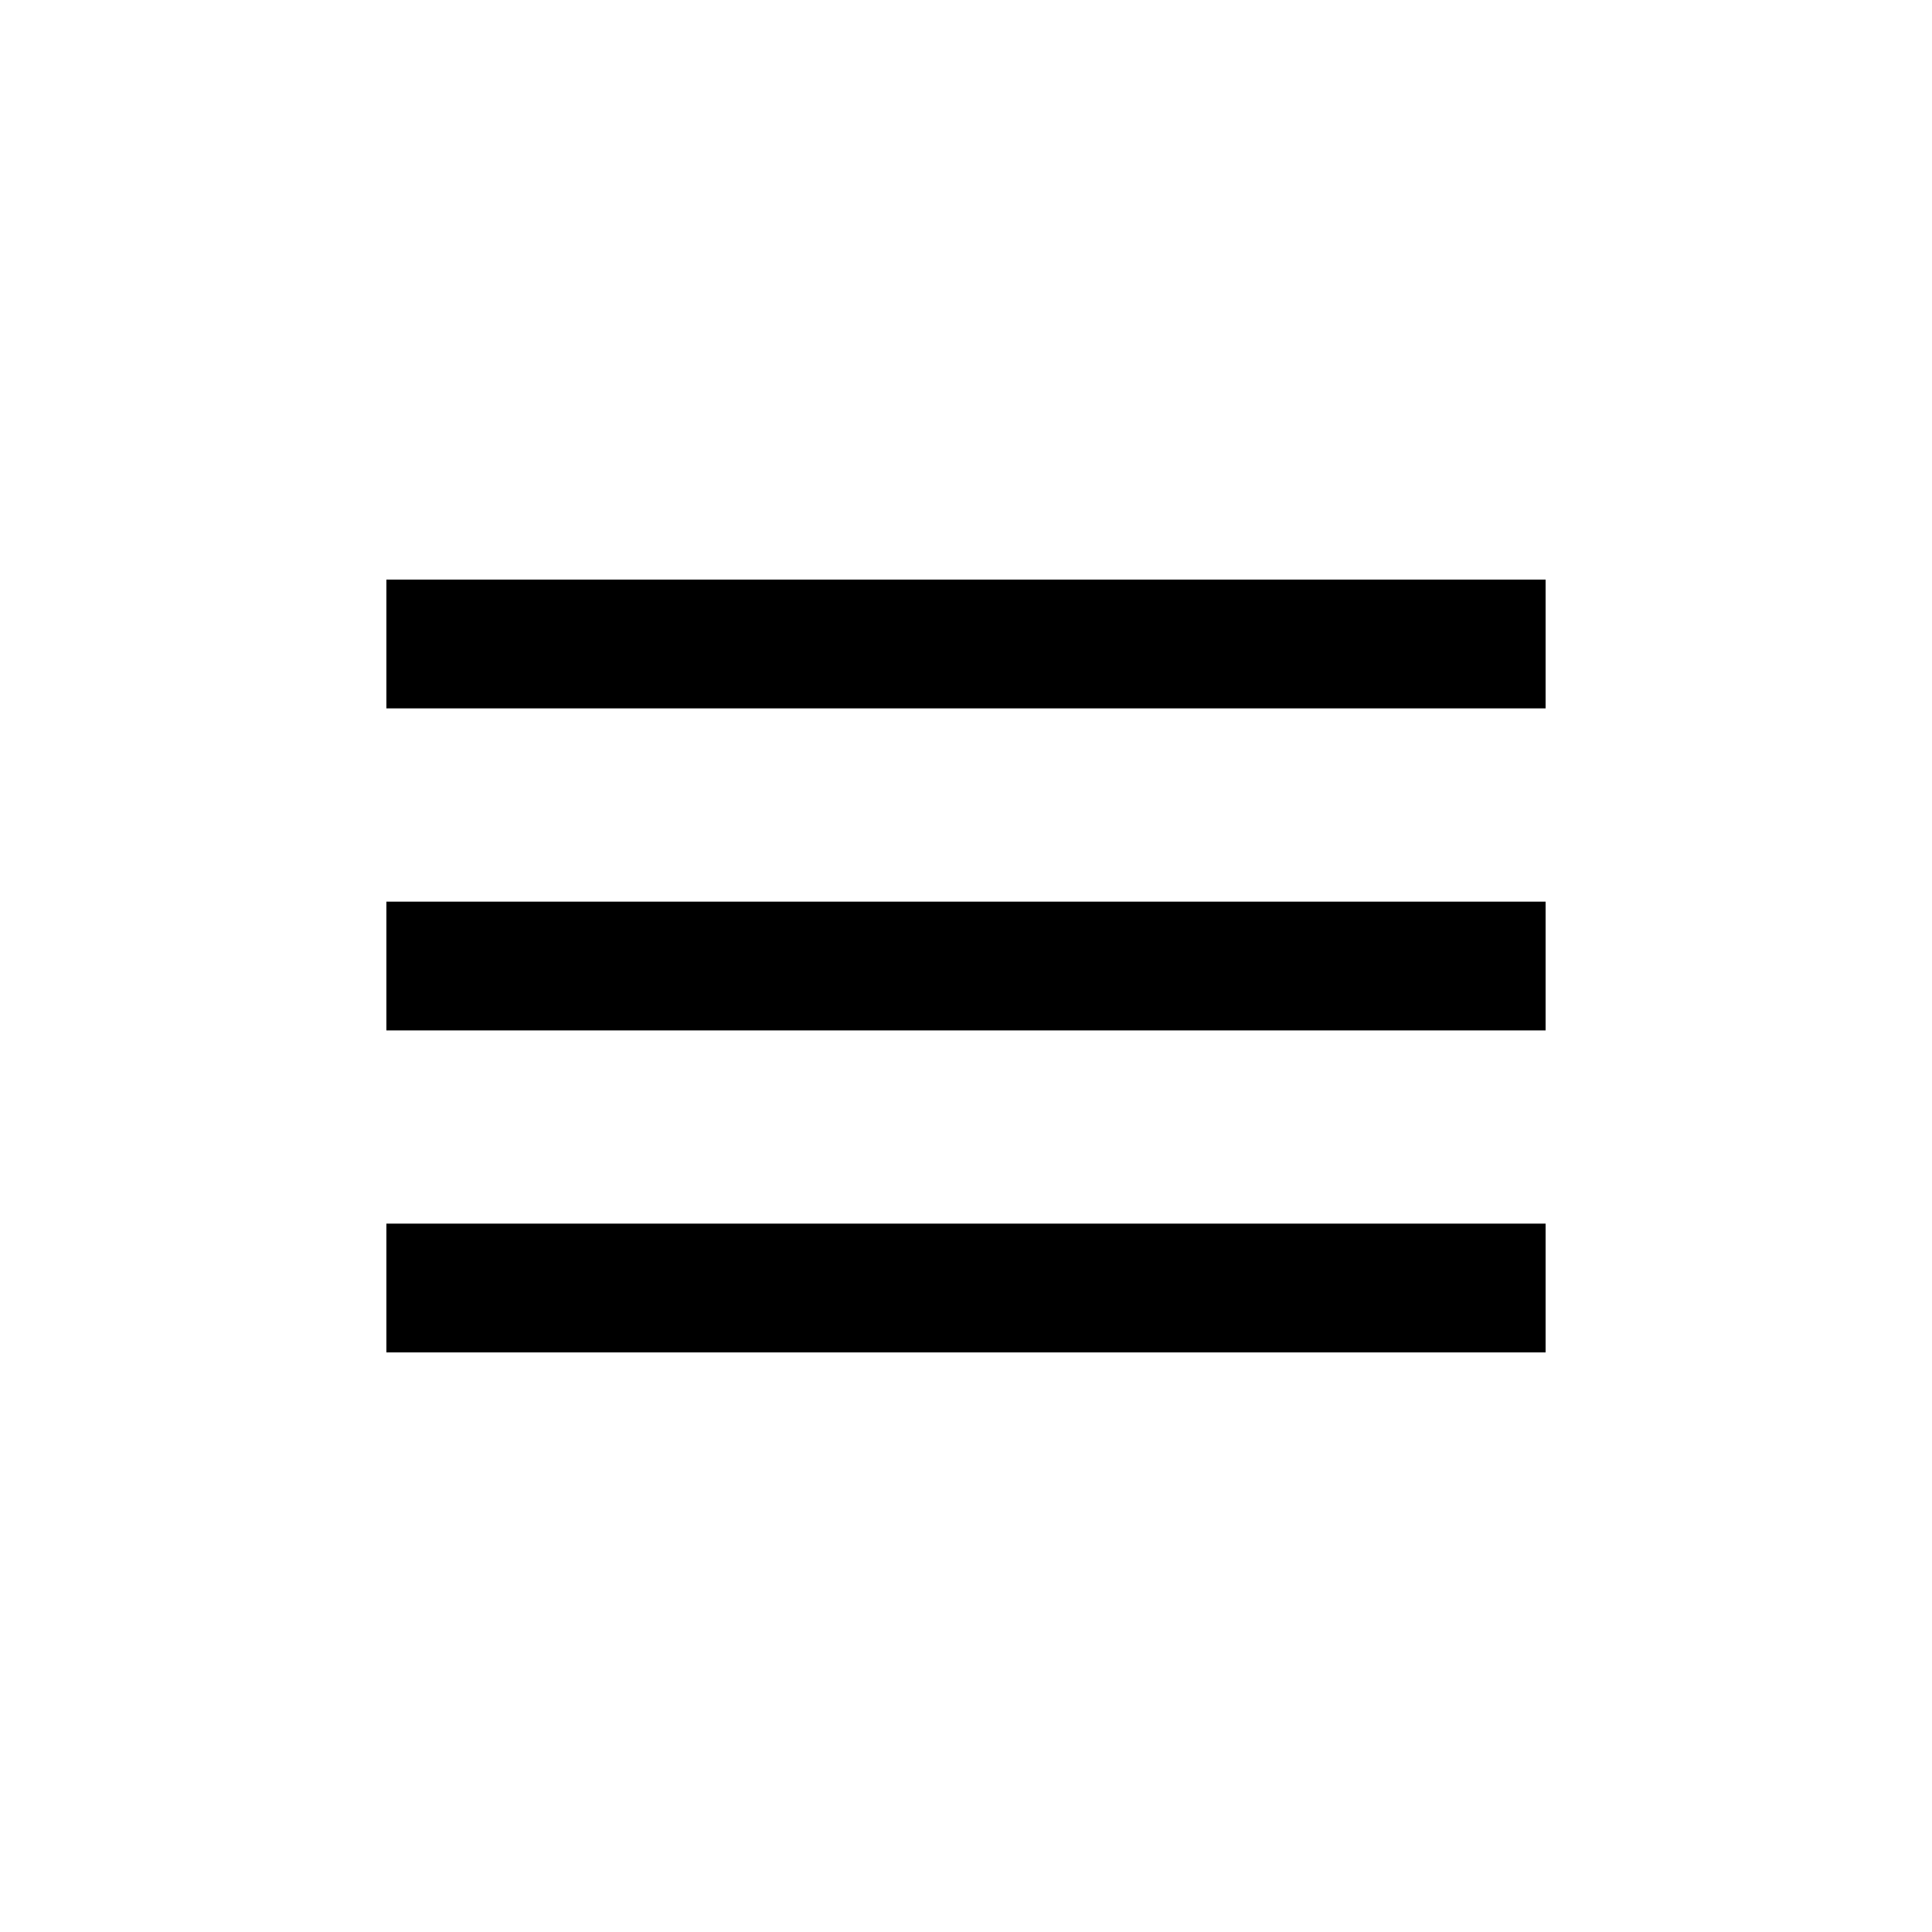
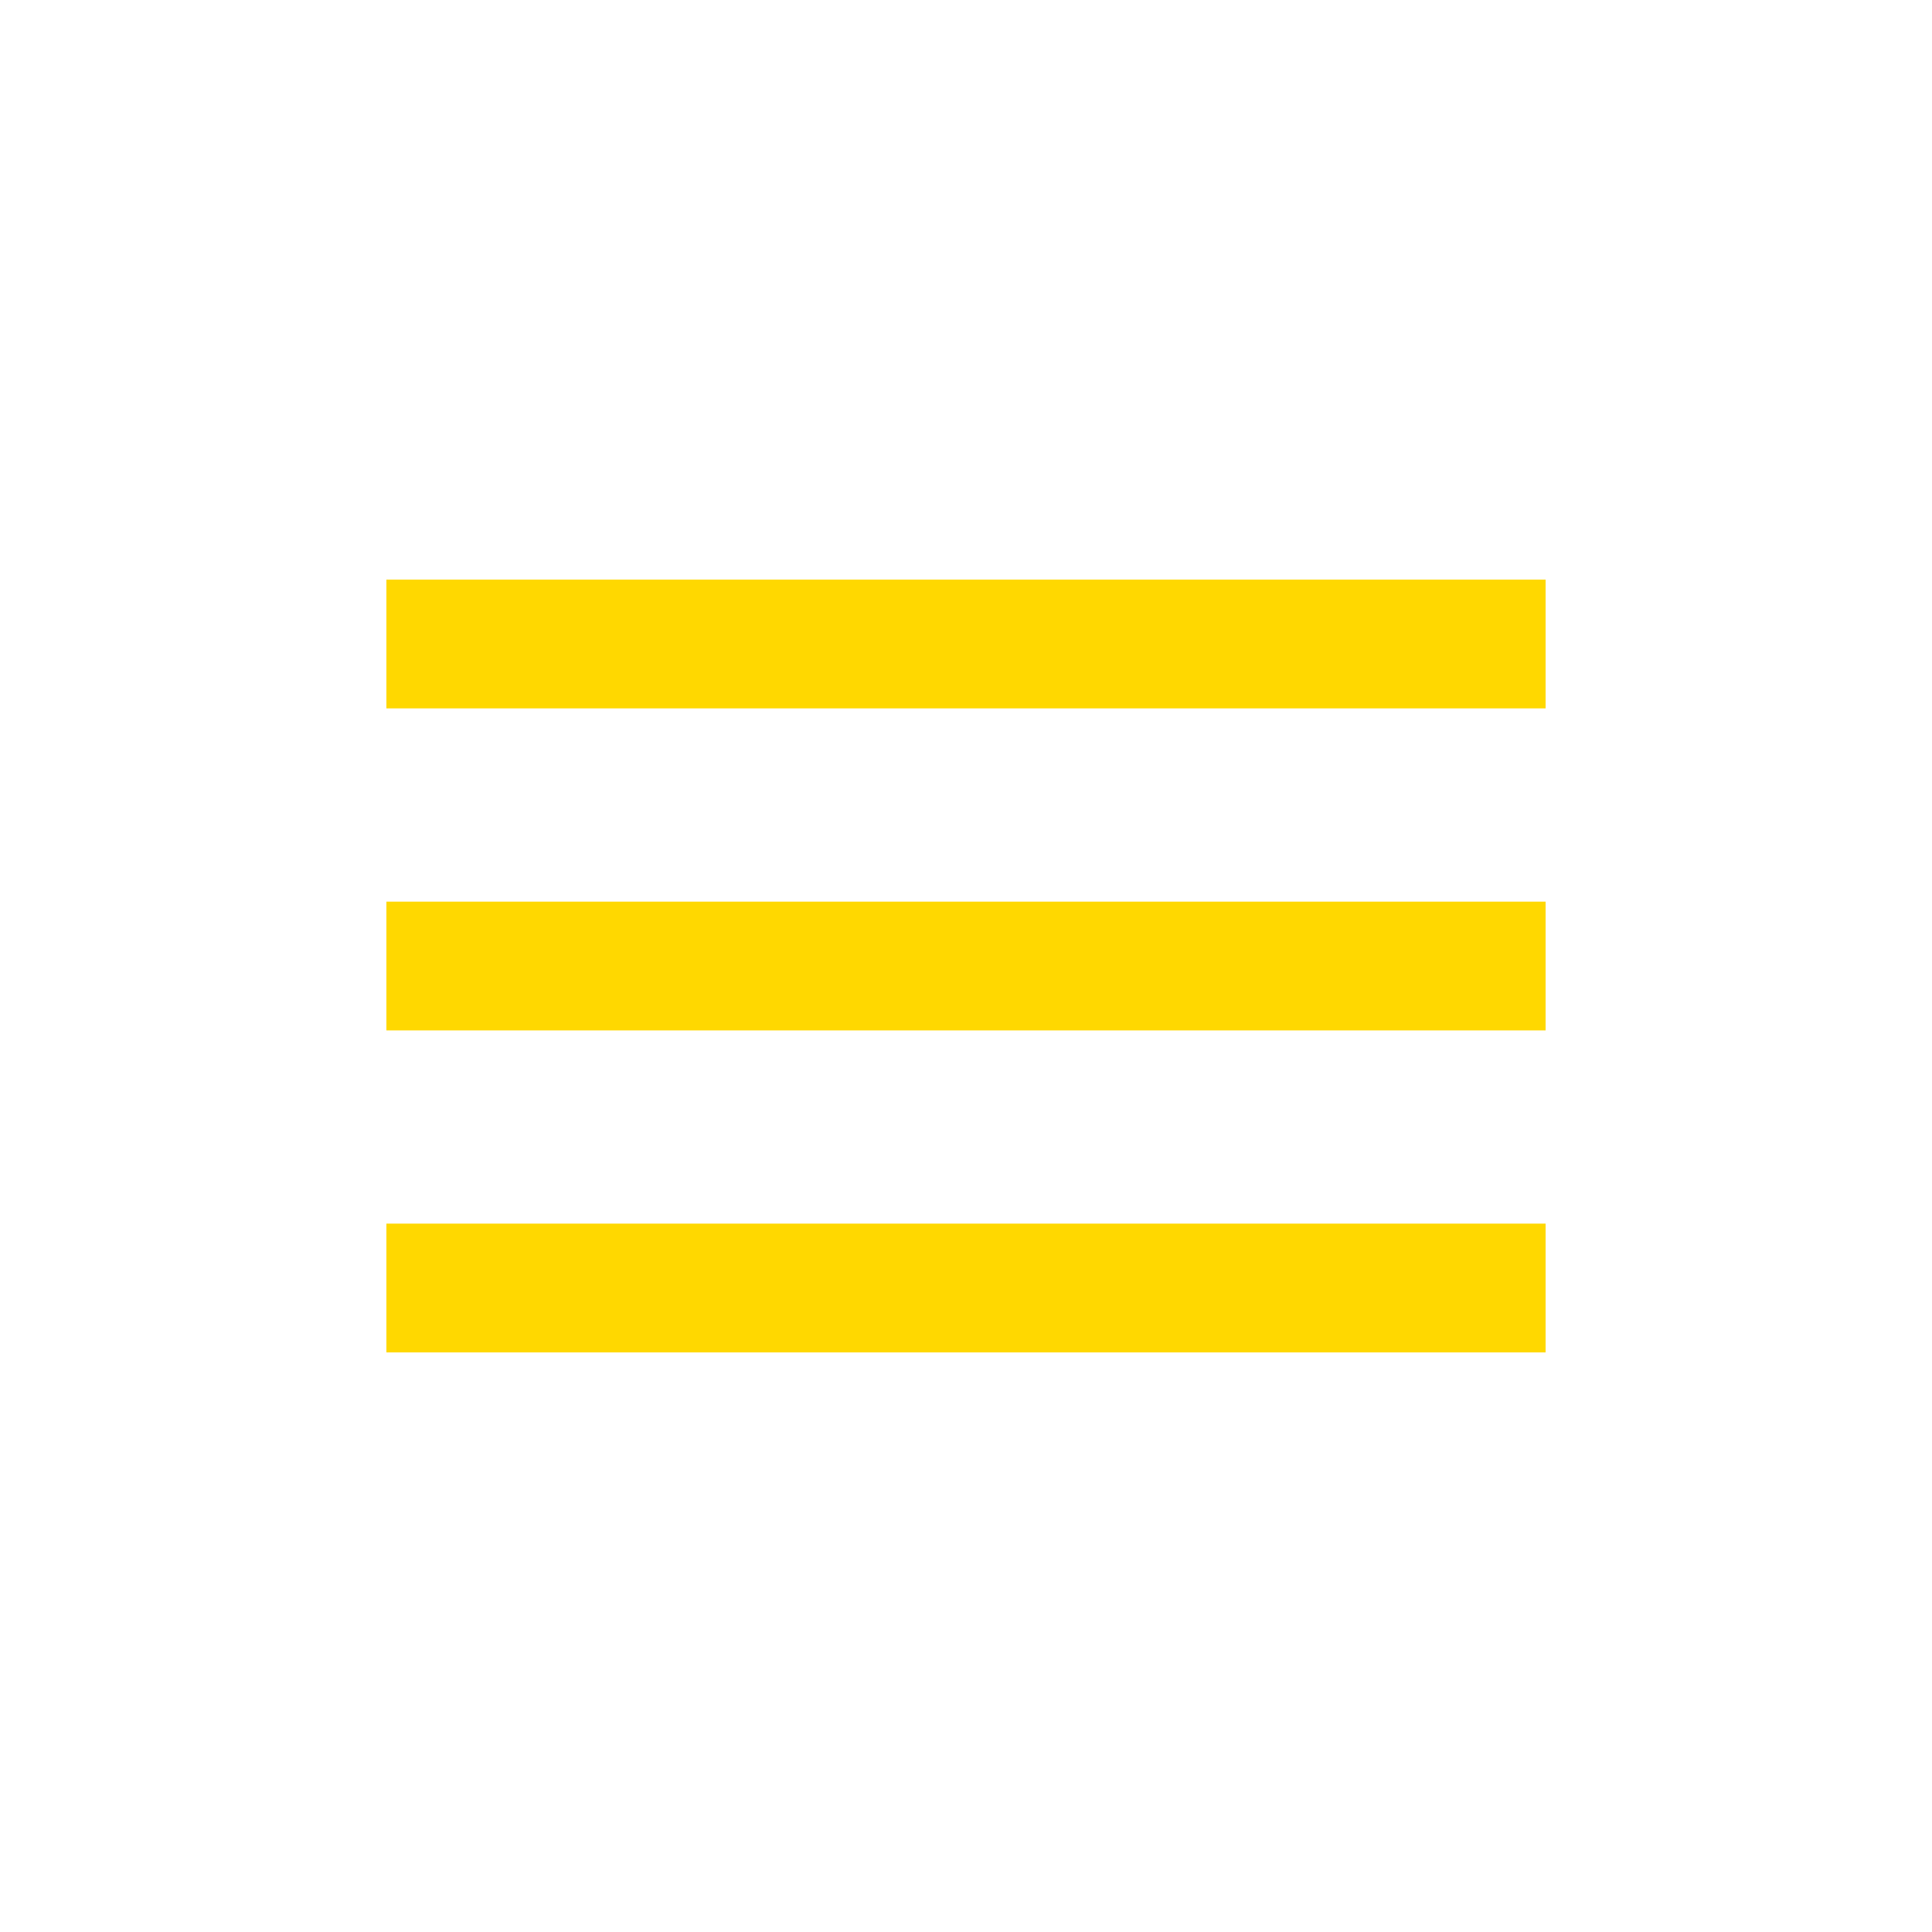
<svg xmlns="http://www.w3.org/2000/svg" version="1.1" width="32" height="32" viewBox="0 0 32 32">
-   <path d="M6.4 11.733v-2.133h19.2v2.133h-19.2zM6.4 17.067h19.2v-2.133h-19.2v2.133zM6.4 22.4h19.2v-2.133h-19.2v2.133z" />
+   <path fill="#ffd800" d="M6.4 11.733v-2.133h19.2v2.133h-19.2zM6.4 17.067h19.2v-2.133h-19.2v2.133zM6.4 22.4h19.2v-2.133h-19.2v2.133z" />
</svg>
